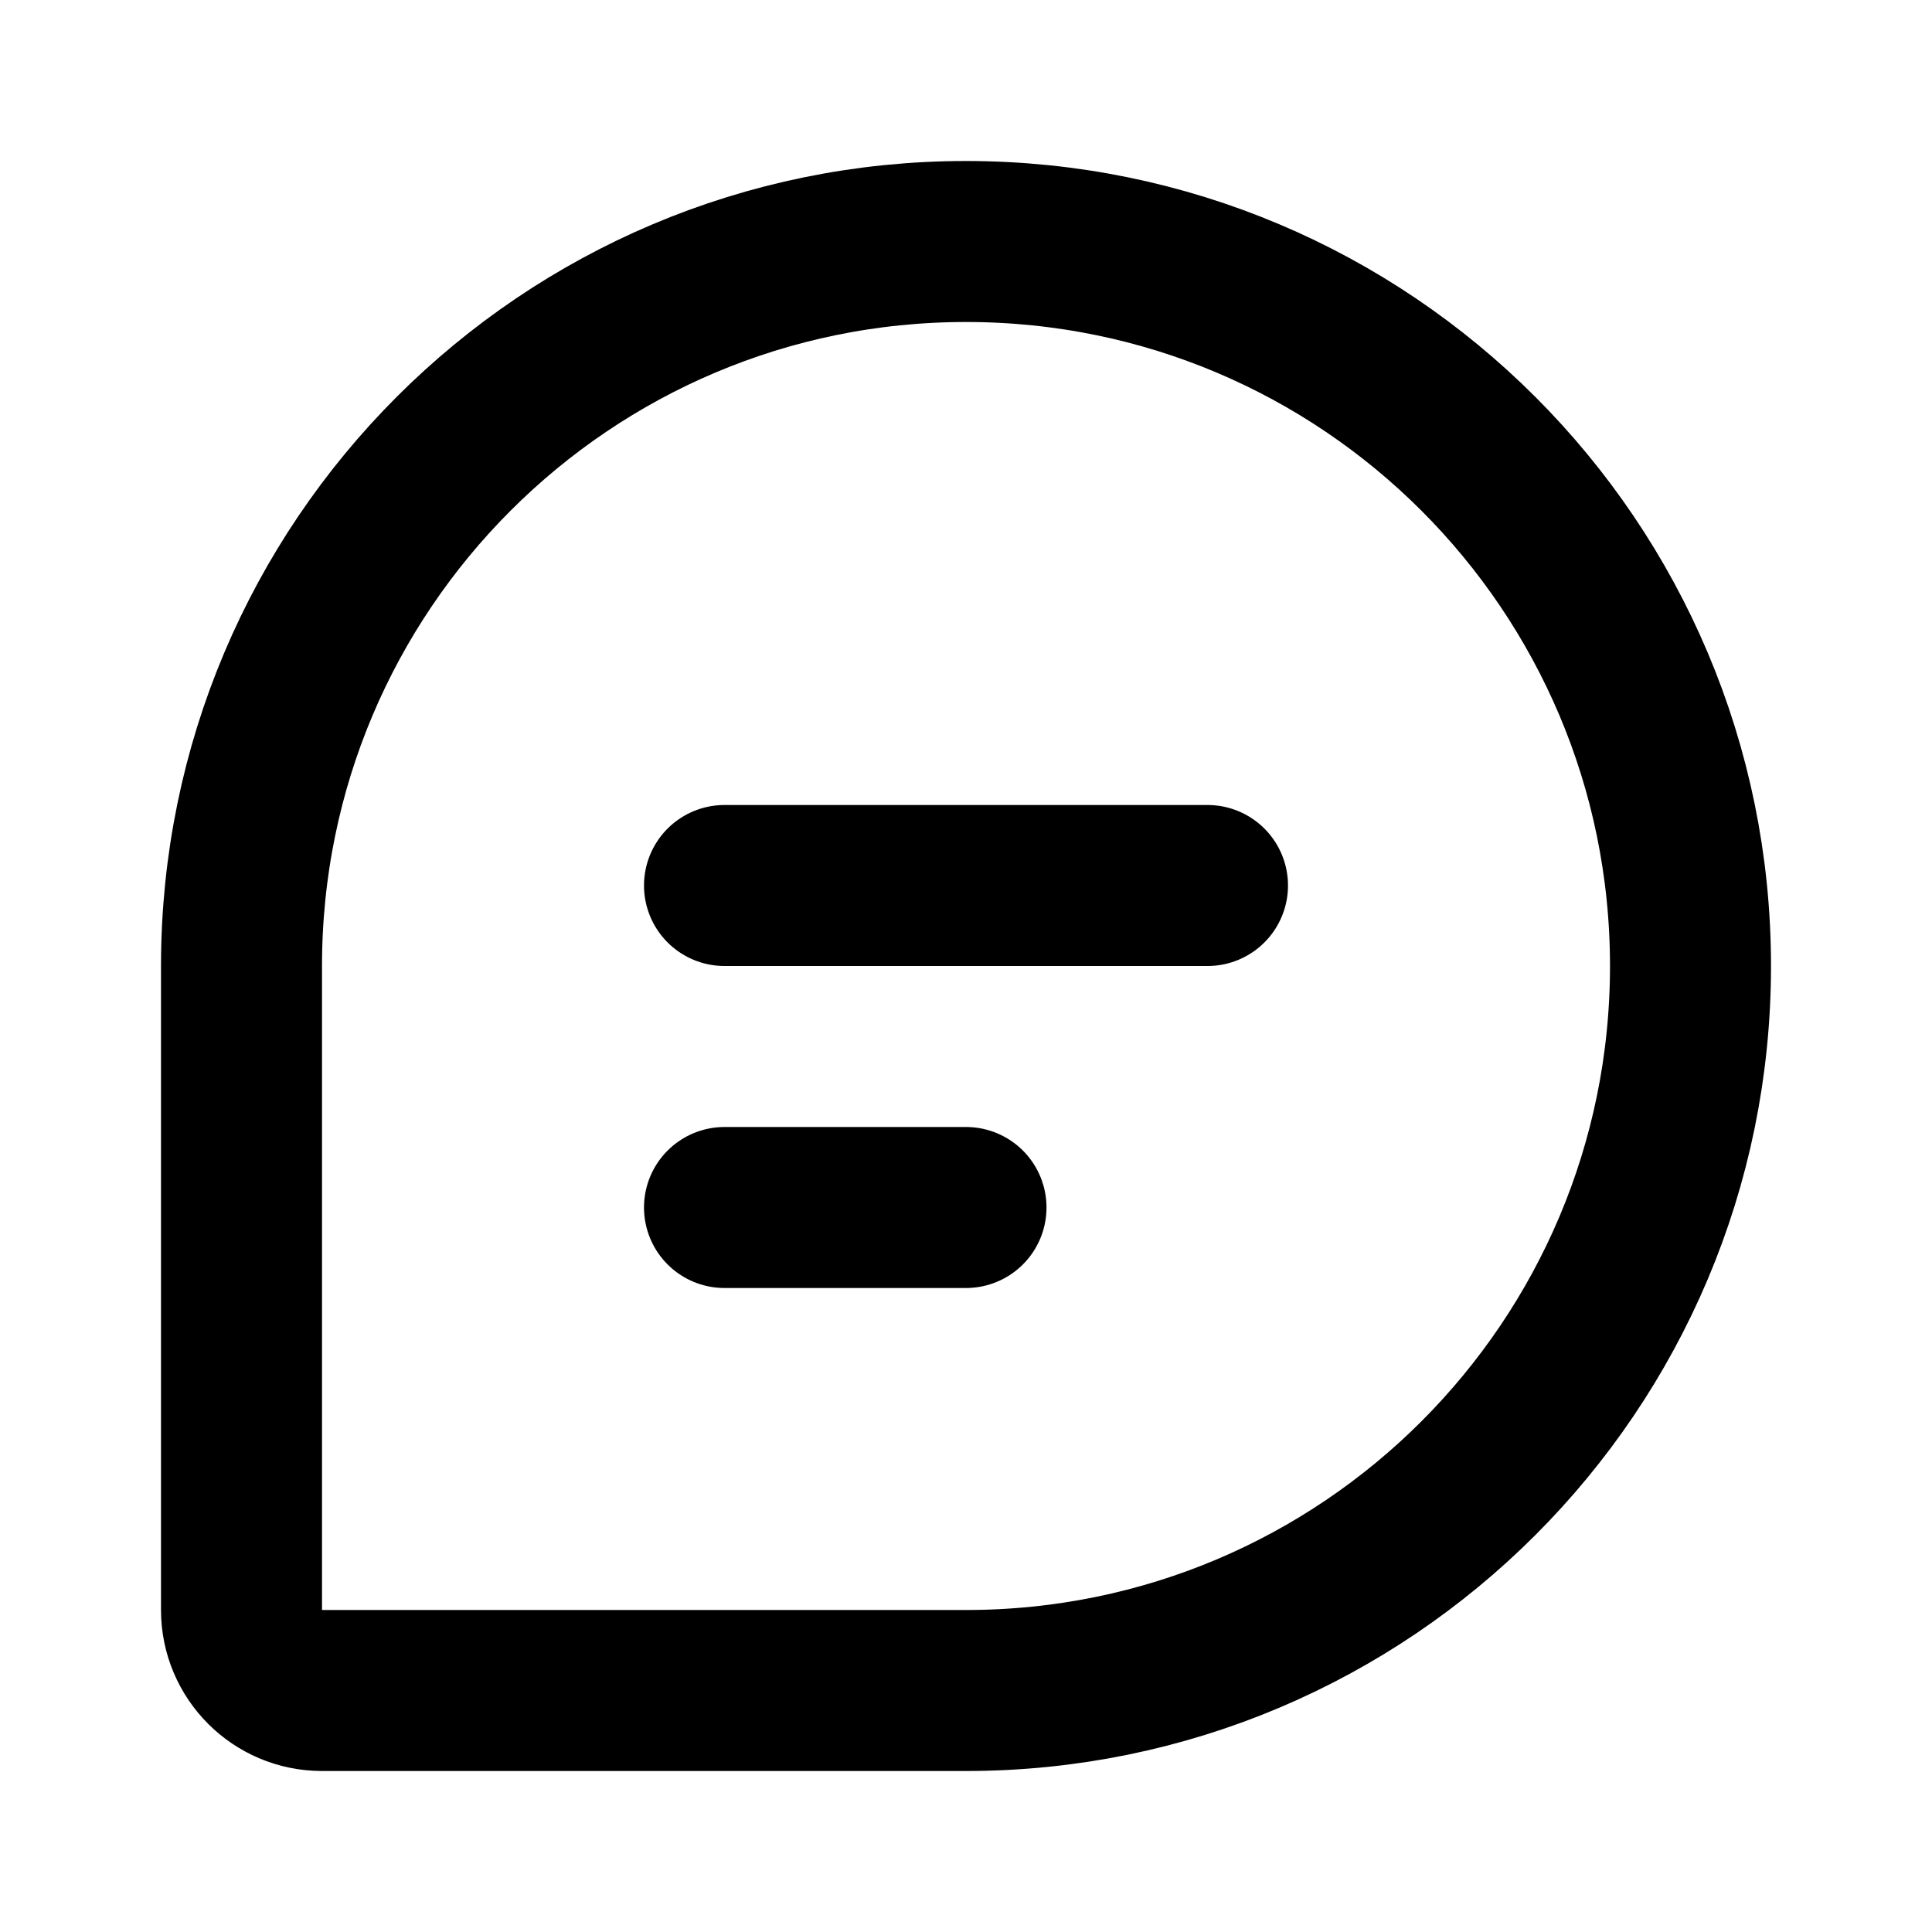
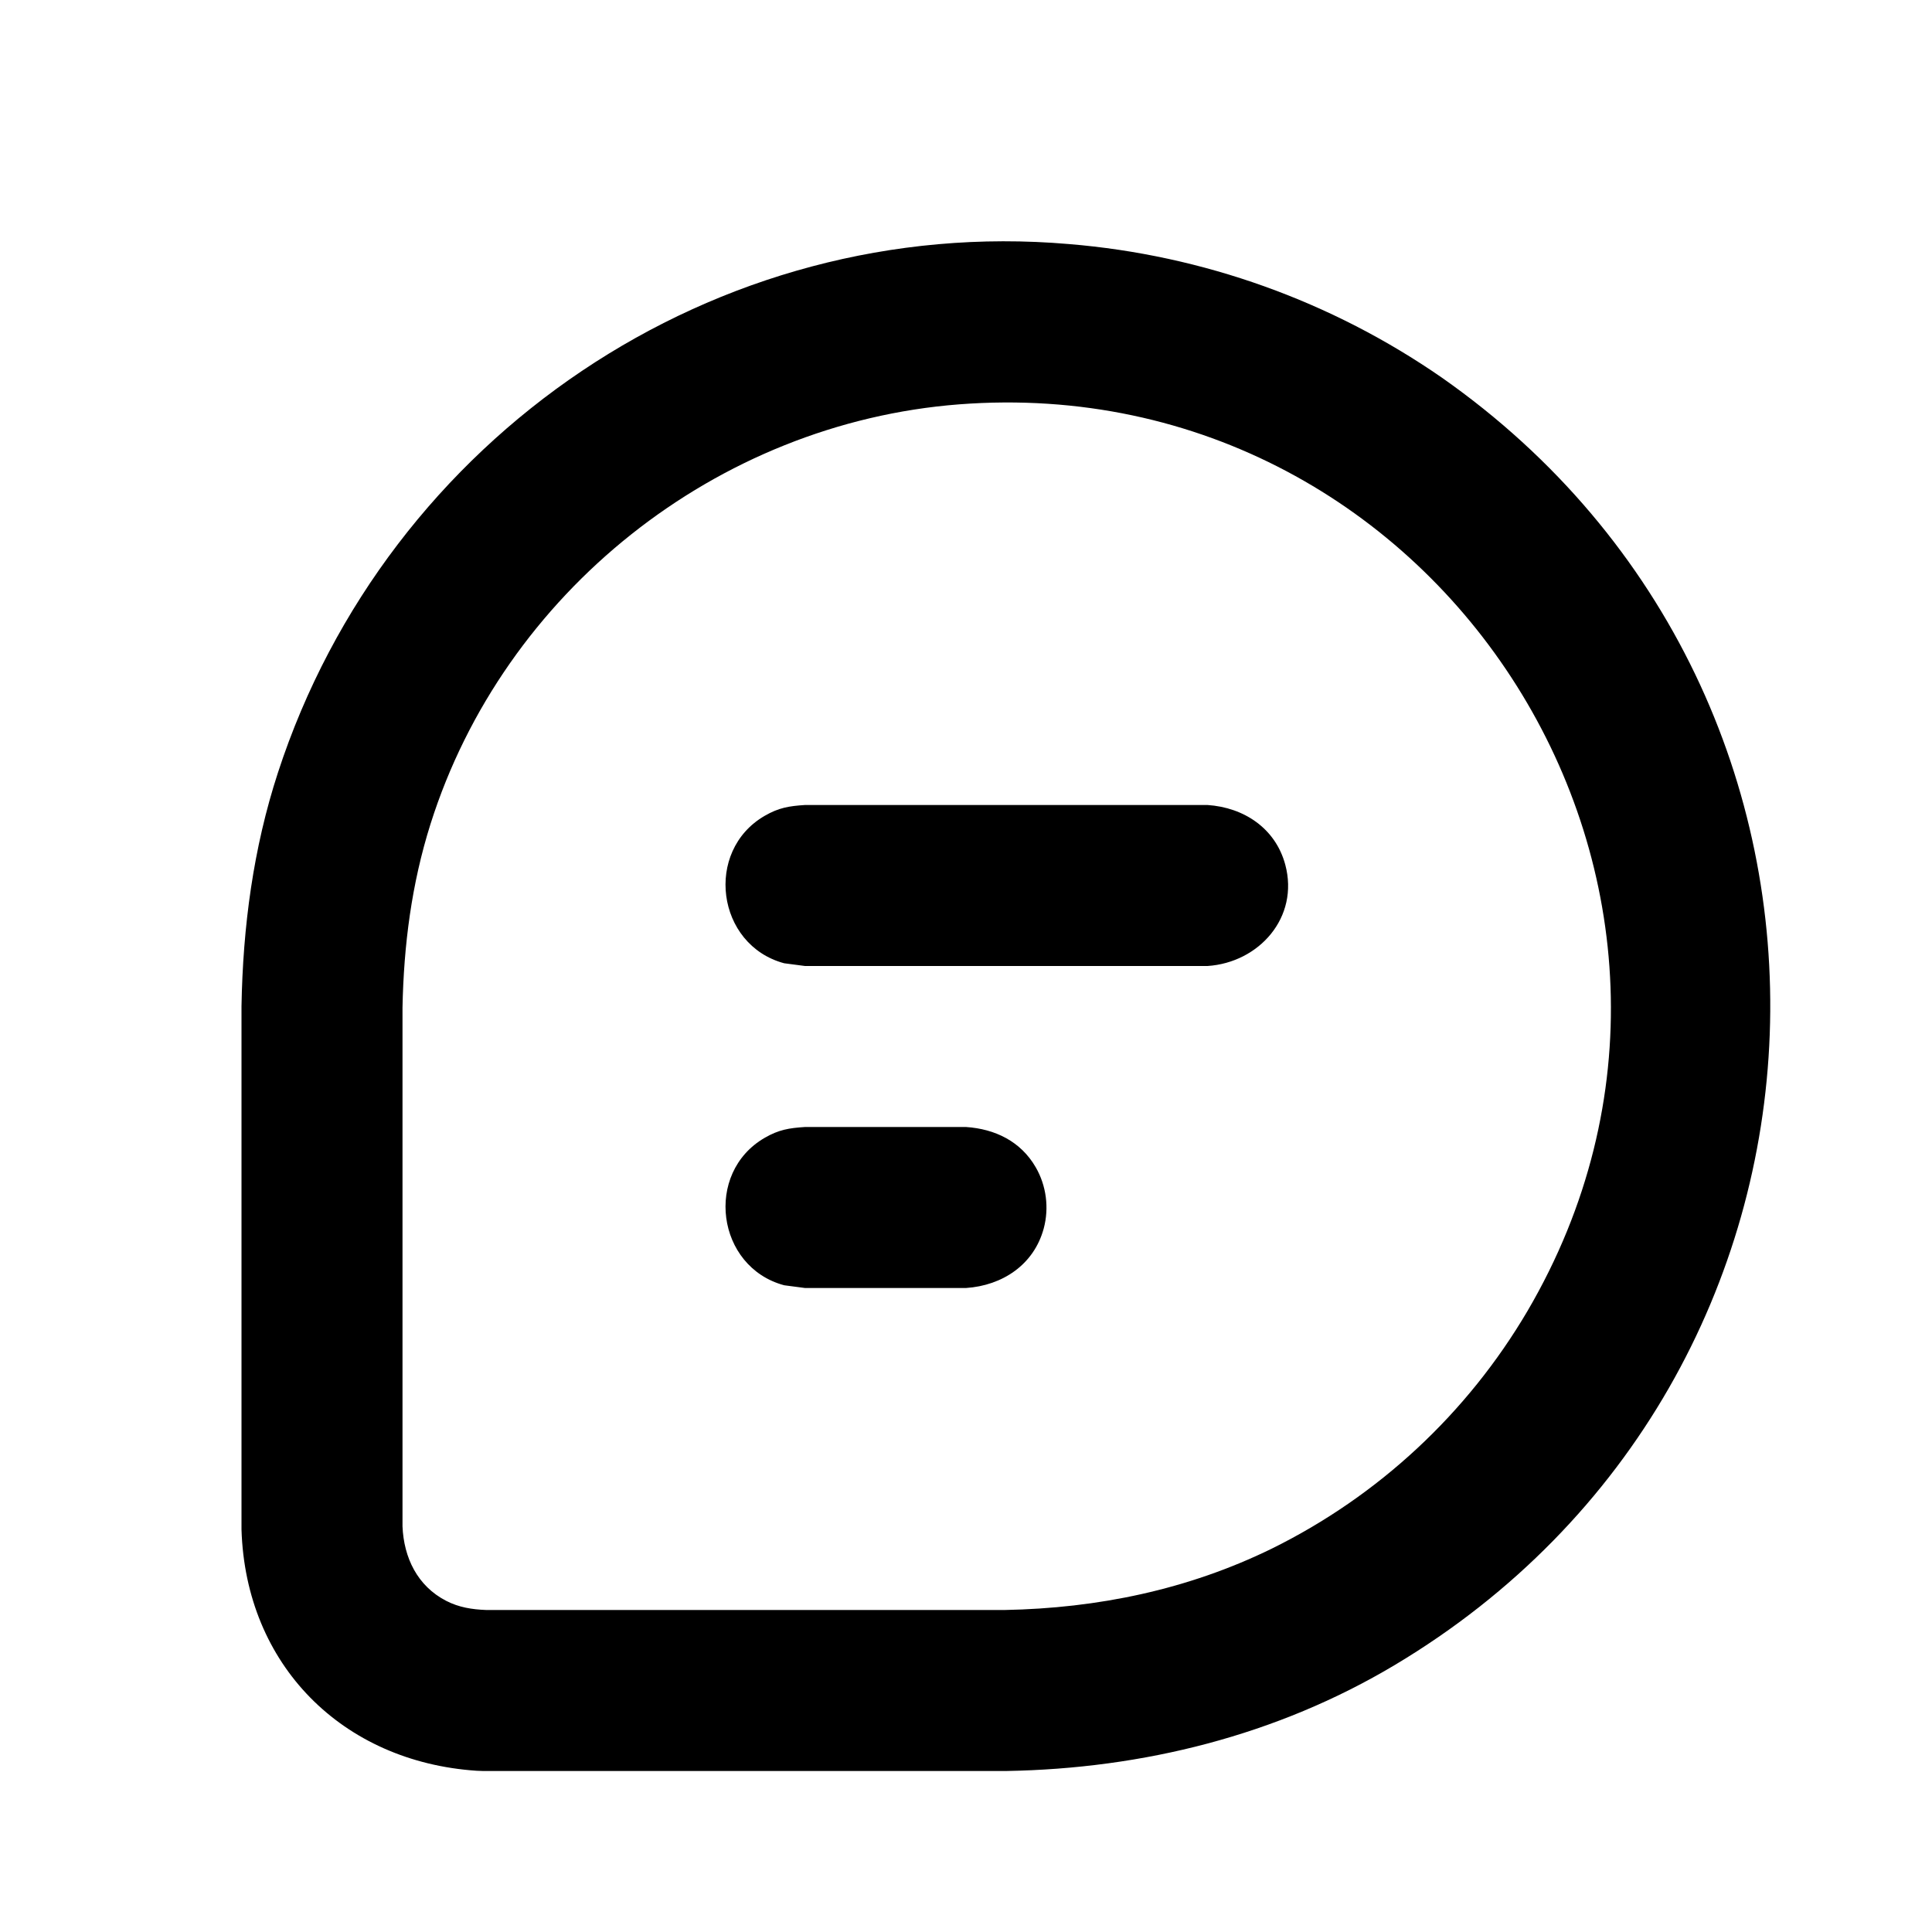
- <svg xmlns="http://www.w3.org/2000/svg" width="24" height="24" viewBox="0 0 24 24">
-   <path fill="none" stroke="currentColor" stroke-linecap="round" stroke-linejoin="round" stroke-width="2" d="M9 11h6m-6 4h3m-8 6h8a9 9 0 1 0-9-9v8a1 1 0 0 0 1 1" />
+ <svg xmlns="http://www.w3.org/2000/svg" viewBox="0 0 24 24">
+   <path fill="currentColor" d="M9.741 15.966c-.842-.226-.996-1.396-.241-1.832.175-.101.302-.121.5-.134h2c.36.024.68.178.866.5.132.228.168.504.1.759-.122.453-.515.711-.966.741h-2Zm0-4c-.842-.226-.996-1.396-.241-1.832.175-.101.302-.121.5-.134h5c.451.03.844.288.966.741.176.656-.327 1.217-.966 1.259h-5ZM5.92 21.997C4.253 21.885 3.051 20.684 3 19v-6.5c.017-.987.146-1.962.453-2.903 1.359-4.17 5.432-6.945 9.827-6.565a9.5 9.5 0 0 1 4.634 1.661c5.681 3.984 5.369 12.434-.587 15.99-1.465.875-3.129 1.288-4.827 1.317H6Zm5.993-16.974c-3.01.233-5.655 2.334-6.565 5.213-.235.744-.333 1.505-.348 2.283v6.441c.016.389.184.741.542.926.159.082.321.107.498.114h6.441c1.155-.022 2.274-.252 3.317-.762a7.57 7.57 0 0 0 3.178-2.954c3.055-5.216-1.053-11.724-7.063-11.261" />
</svg>
